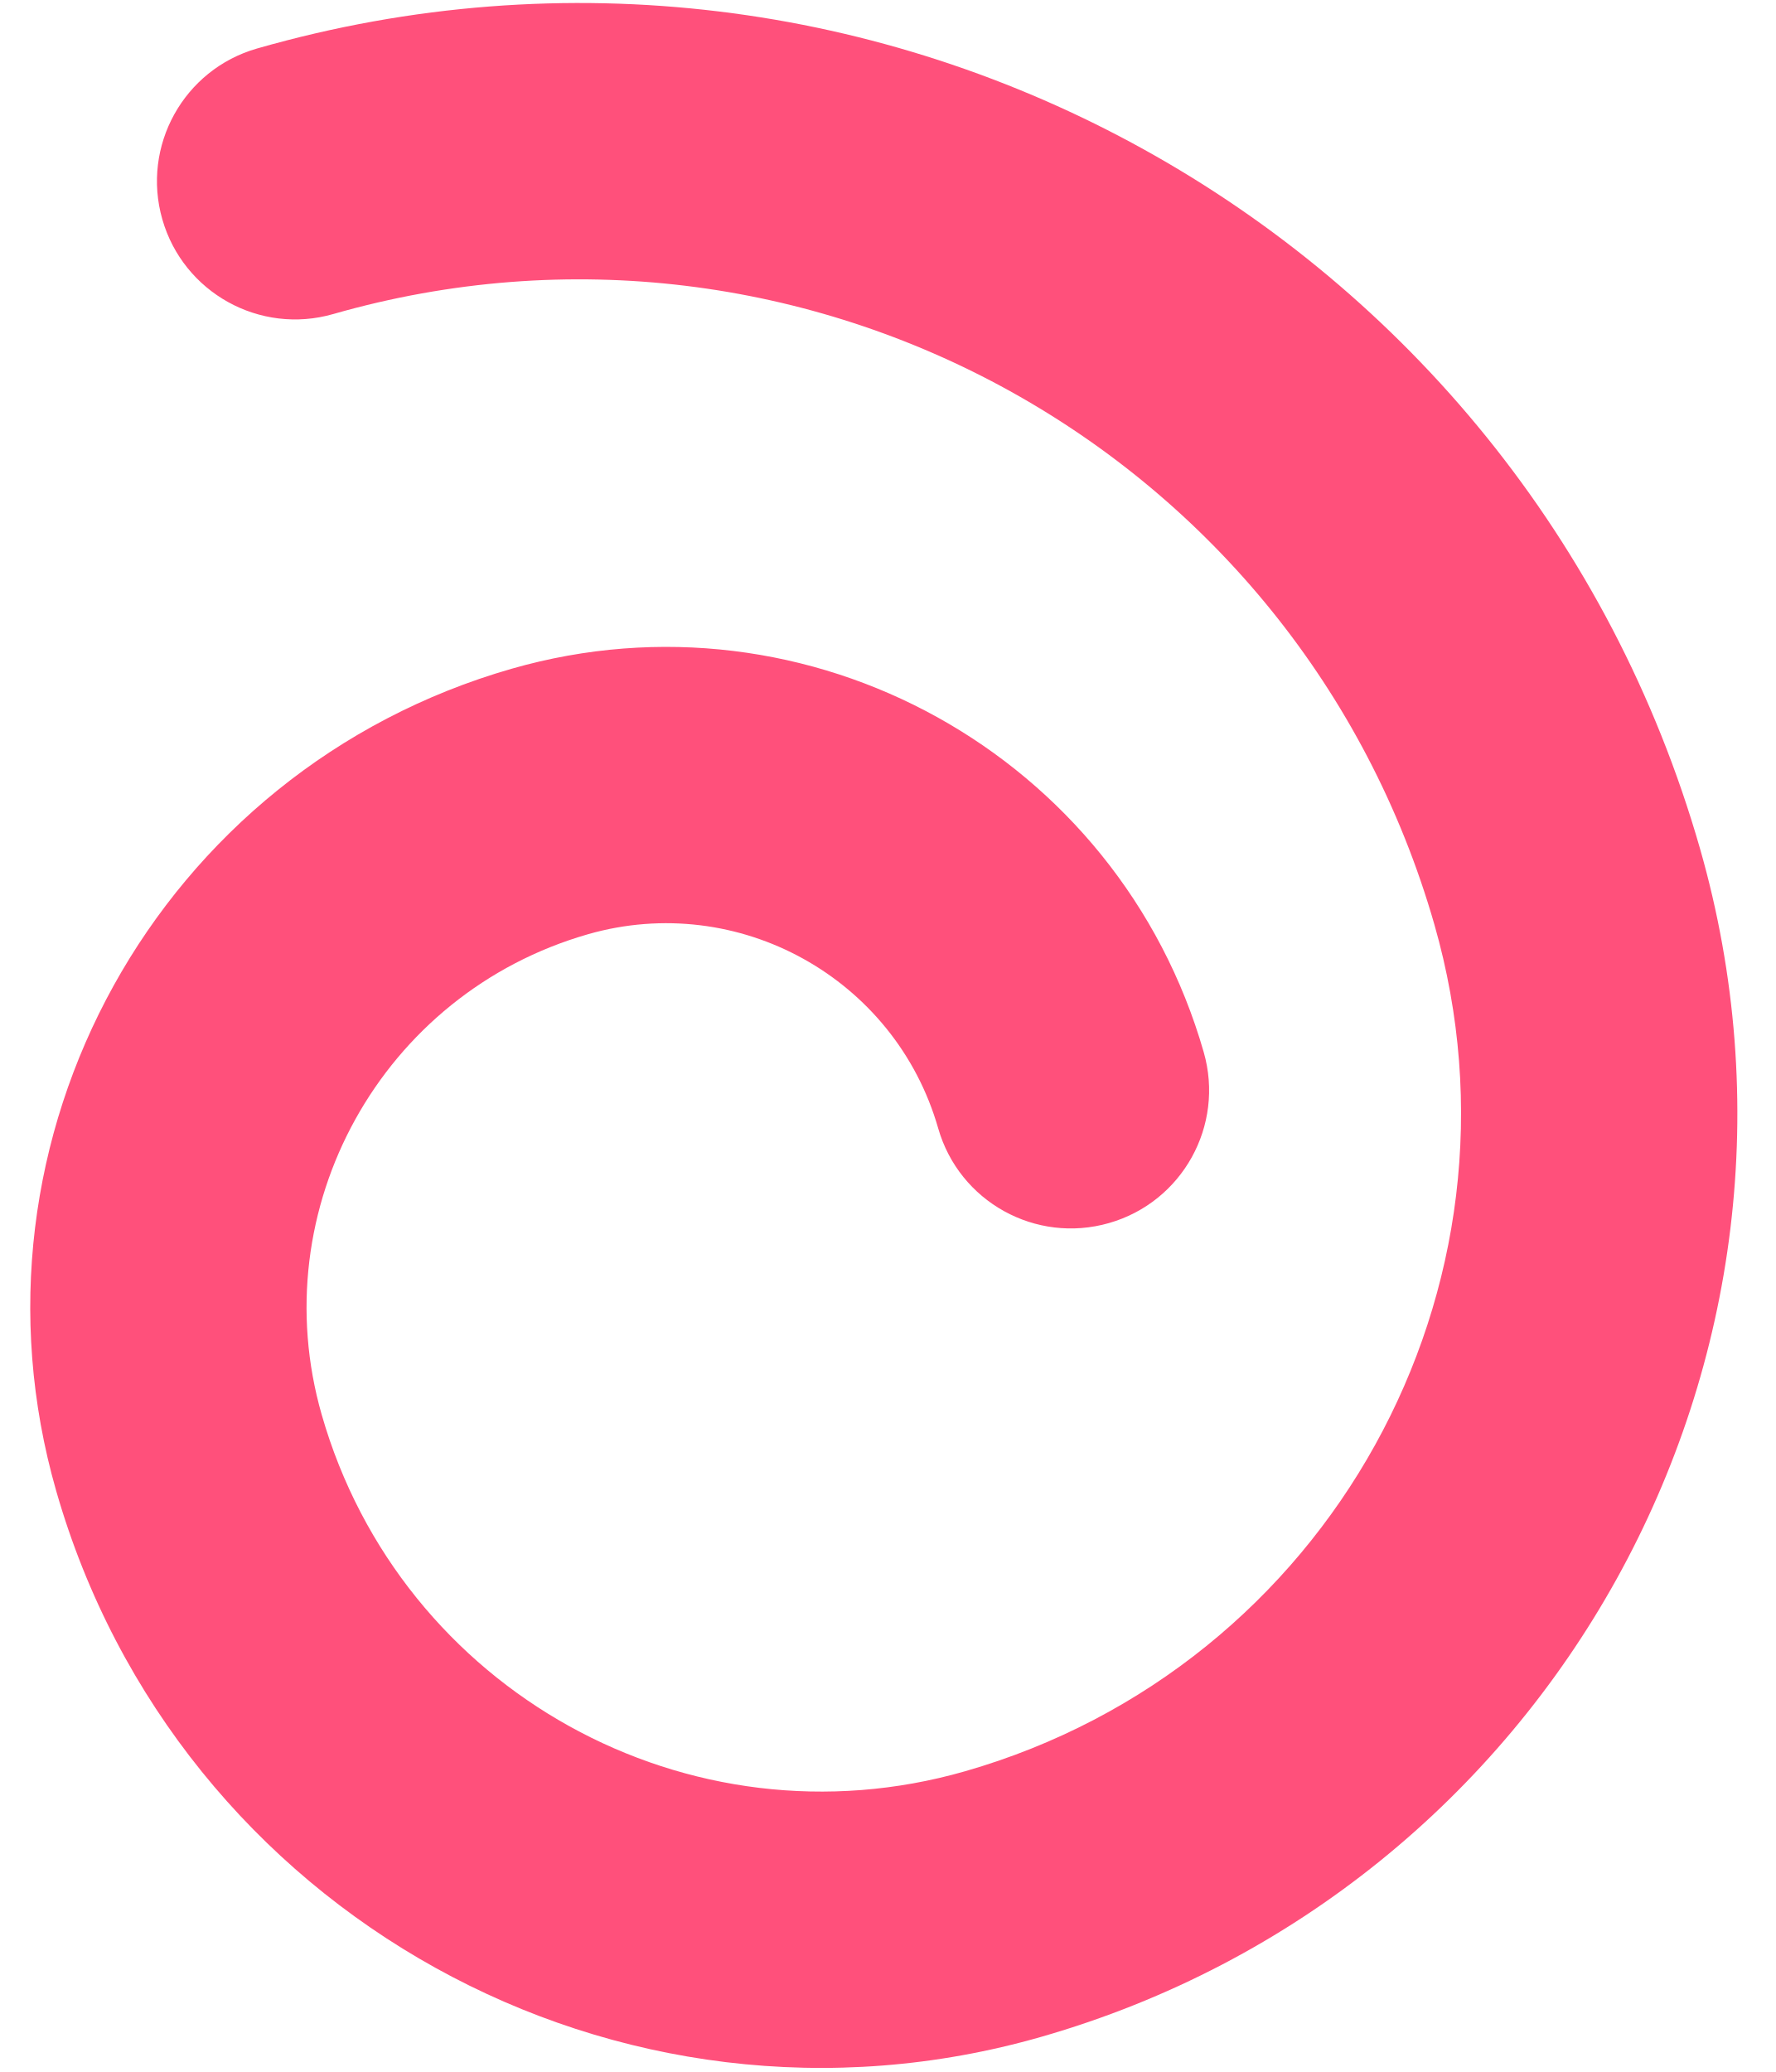
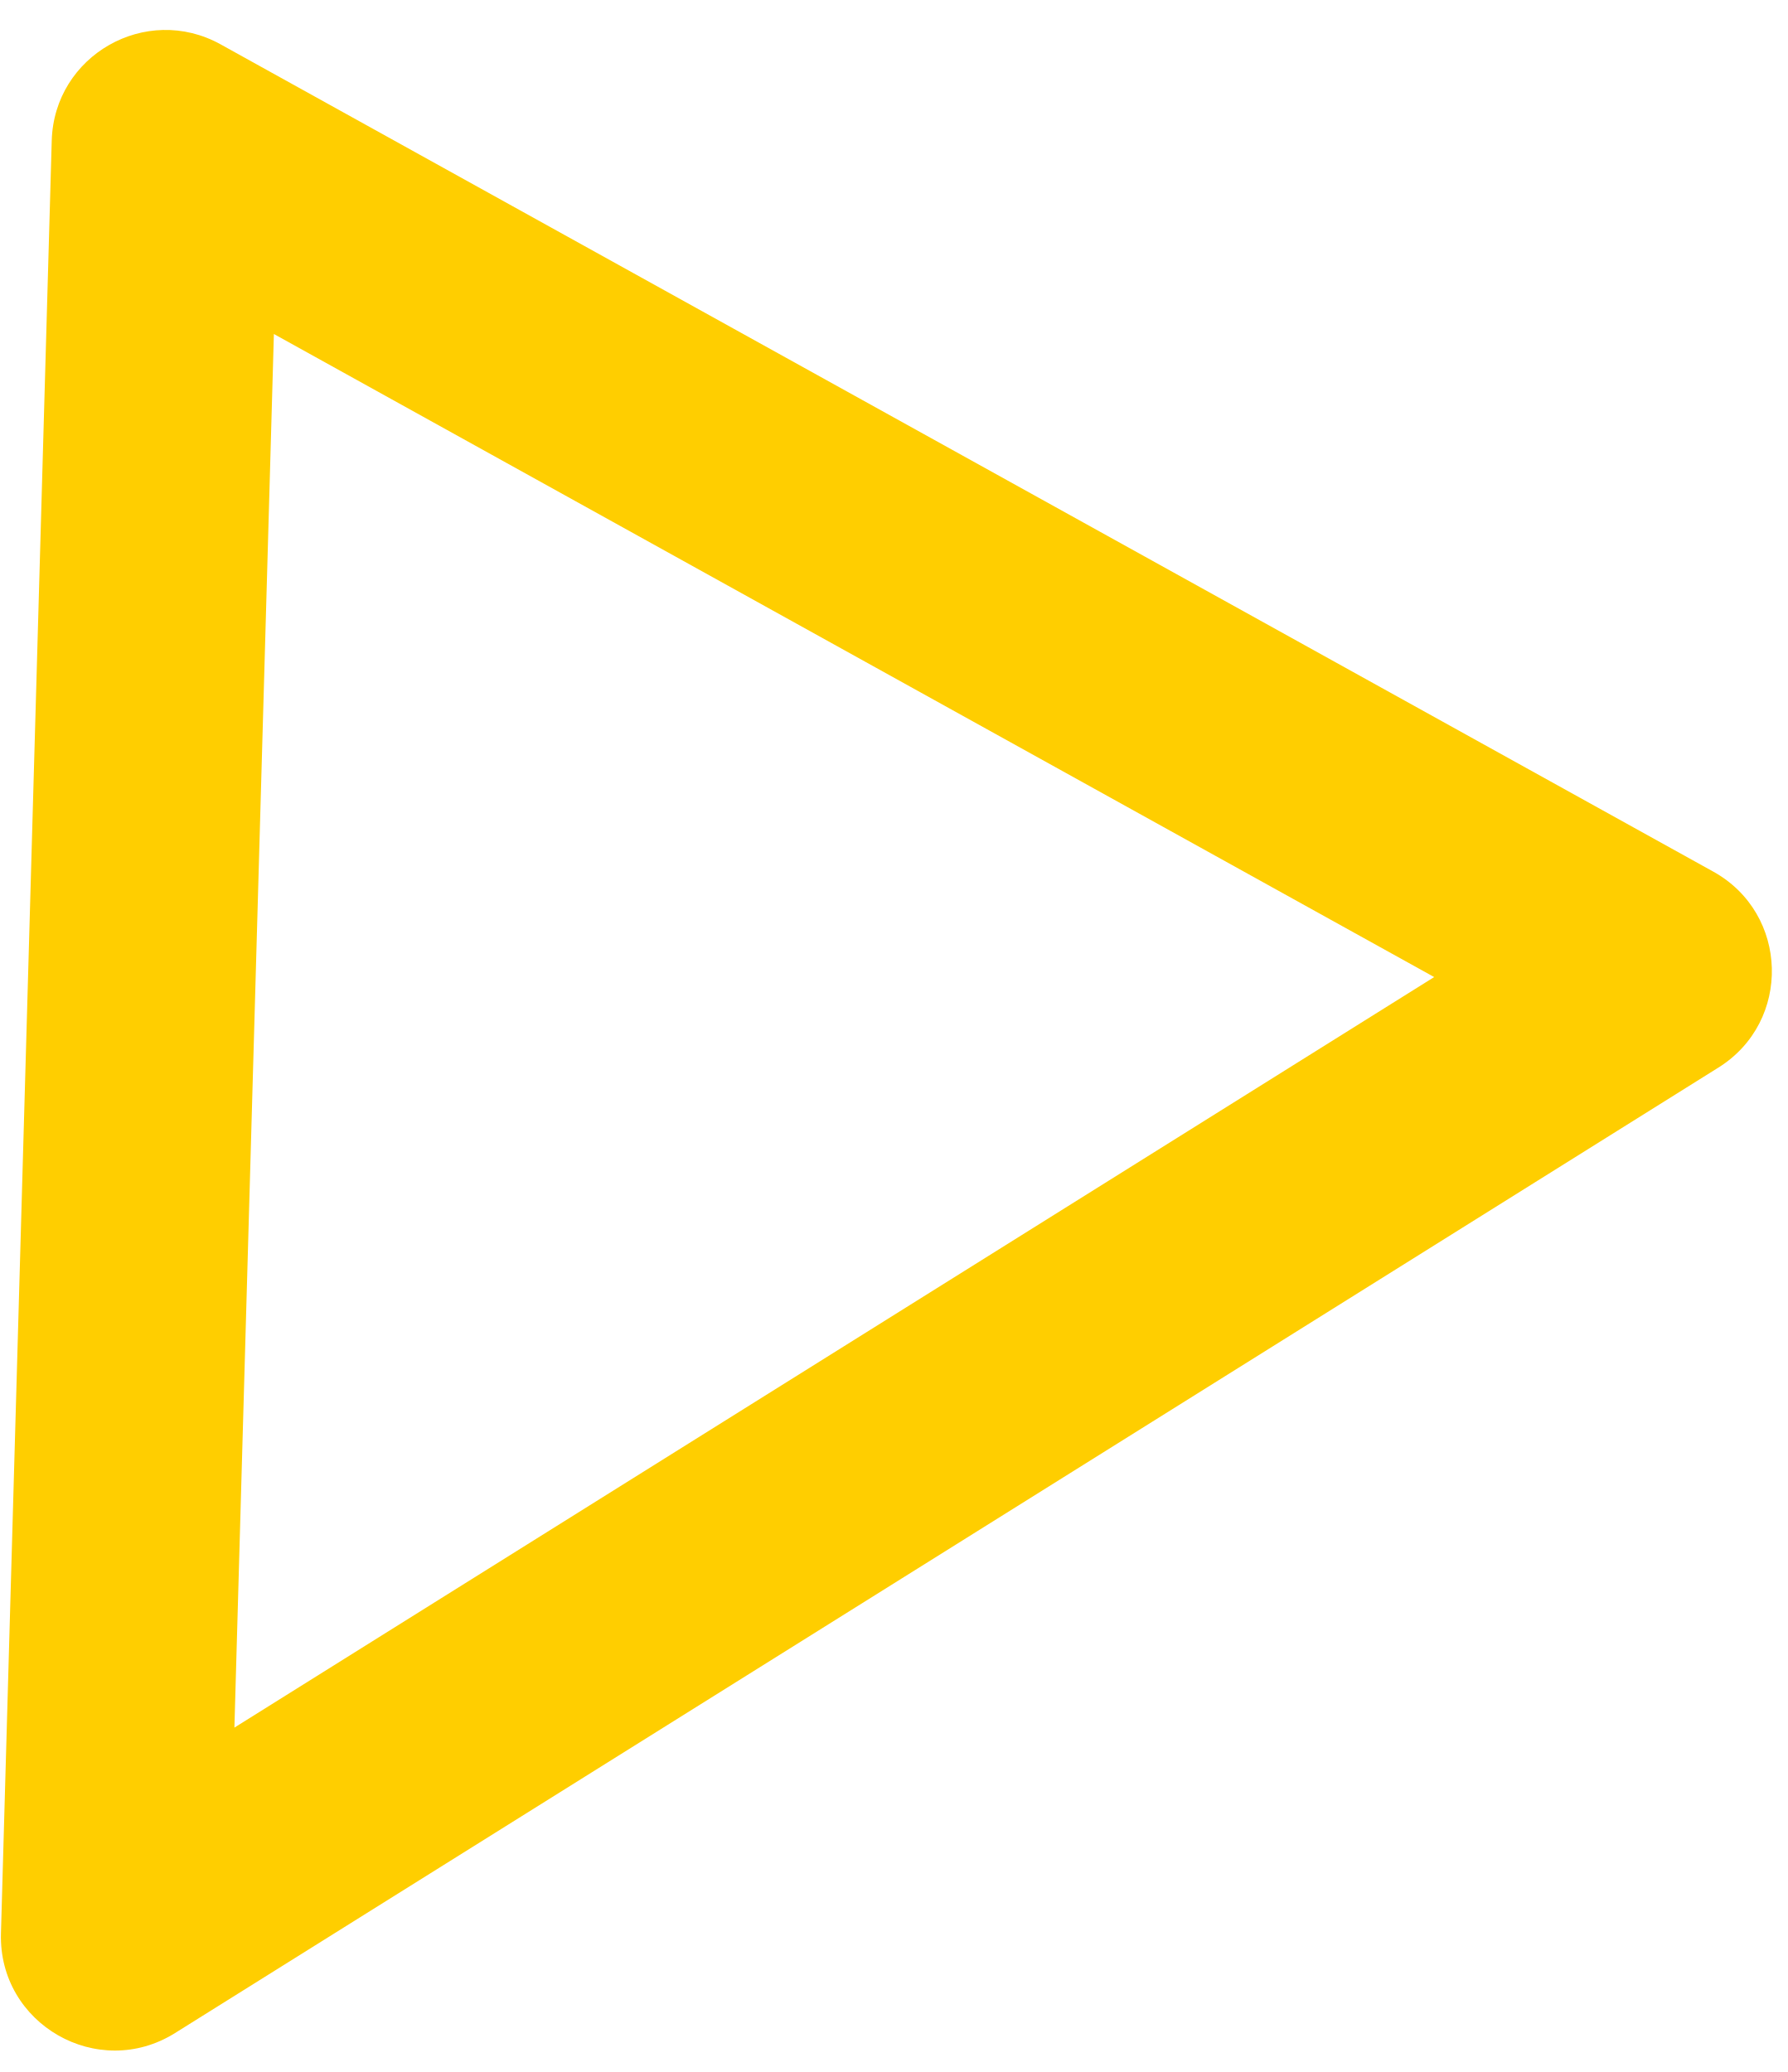
- <svg xmlns="http://www.w3.org/2000/svg" width="36" height="42" viewBox="0 0 36 42">
-   <path d="M14.104,13.129 C20.409,6.824 30.63,6.824 36.933,13.129 C42.195,18.389 42.195,26.922 36.933,32.184 C32.504,36.611 25.325,36.611 20.898,32.184 C19.804,31.09 19.804,29.317 20.898,28.224 C21.991,27.13 23.764,27.13 24.857,28.224 C27.098,30.465 30.732,30.465 32.974,28.224 C36.049,25.149 36.049,20.162 32.973,17.088 C28.857,12.97 22.182,12.97 18.064,17.089 C12.645,22.508 12.645,31.295 18.063,36.714 C25.113,43.762 36.539,43.762 43.587,36.714 C44.68,35.621 46.453,35.621 47.546,36.714 C48.64,37.808 48.64,39.581 47.546,40.674 C38.312,49.909 23.34,49.909 14.103,40.674 C6.499,33.067 6.499,20.736 14.104,13.129 Z" transform="rotate(-151 21.246 26.303)" fill="#FF507B" />
+ <svg xmlns="http://www.w3.org/2000/svg" width="44px" height="51px" viewBox="0 0 44 51" version="1.1">
+   <g id="Maquettes---No-Illus" stroke="none" stroke-width="1" fill="none" fill-rule="evenodd">
+     <g id="Desktop-I-01---Accueil" transform="translate(-280, -2171)" fill="#FFCE00" fill-rule="nonzero">
+       <g id="Group" transform="translate(266.1612, 2174.543)">
+         <g id="abstract/01-copy-24" transform="translate(28, 28) rotate(-151) translate(-28, -28) ">
+           <path d="M27.65,7.044 L5.95,46.244 C4.917,48.11 6.267,50.4 8.4,50.4 L50.4,50.4 C52.499,50.4 53.852,48.176 52.886,46.312 L32.586,7.112 C31.558,5.127 28.733,5.088 27.65,7.044 Z M30.017,14.328 L45.797,44.8 L13.149,44.8 L30.017,14.328 Z" id="Stroke-1" />
+         </g>
+       </g>
+     </g>
+   </g>
</svg>
